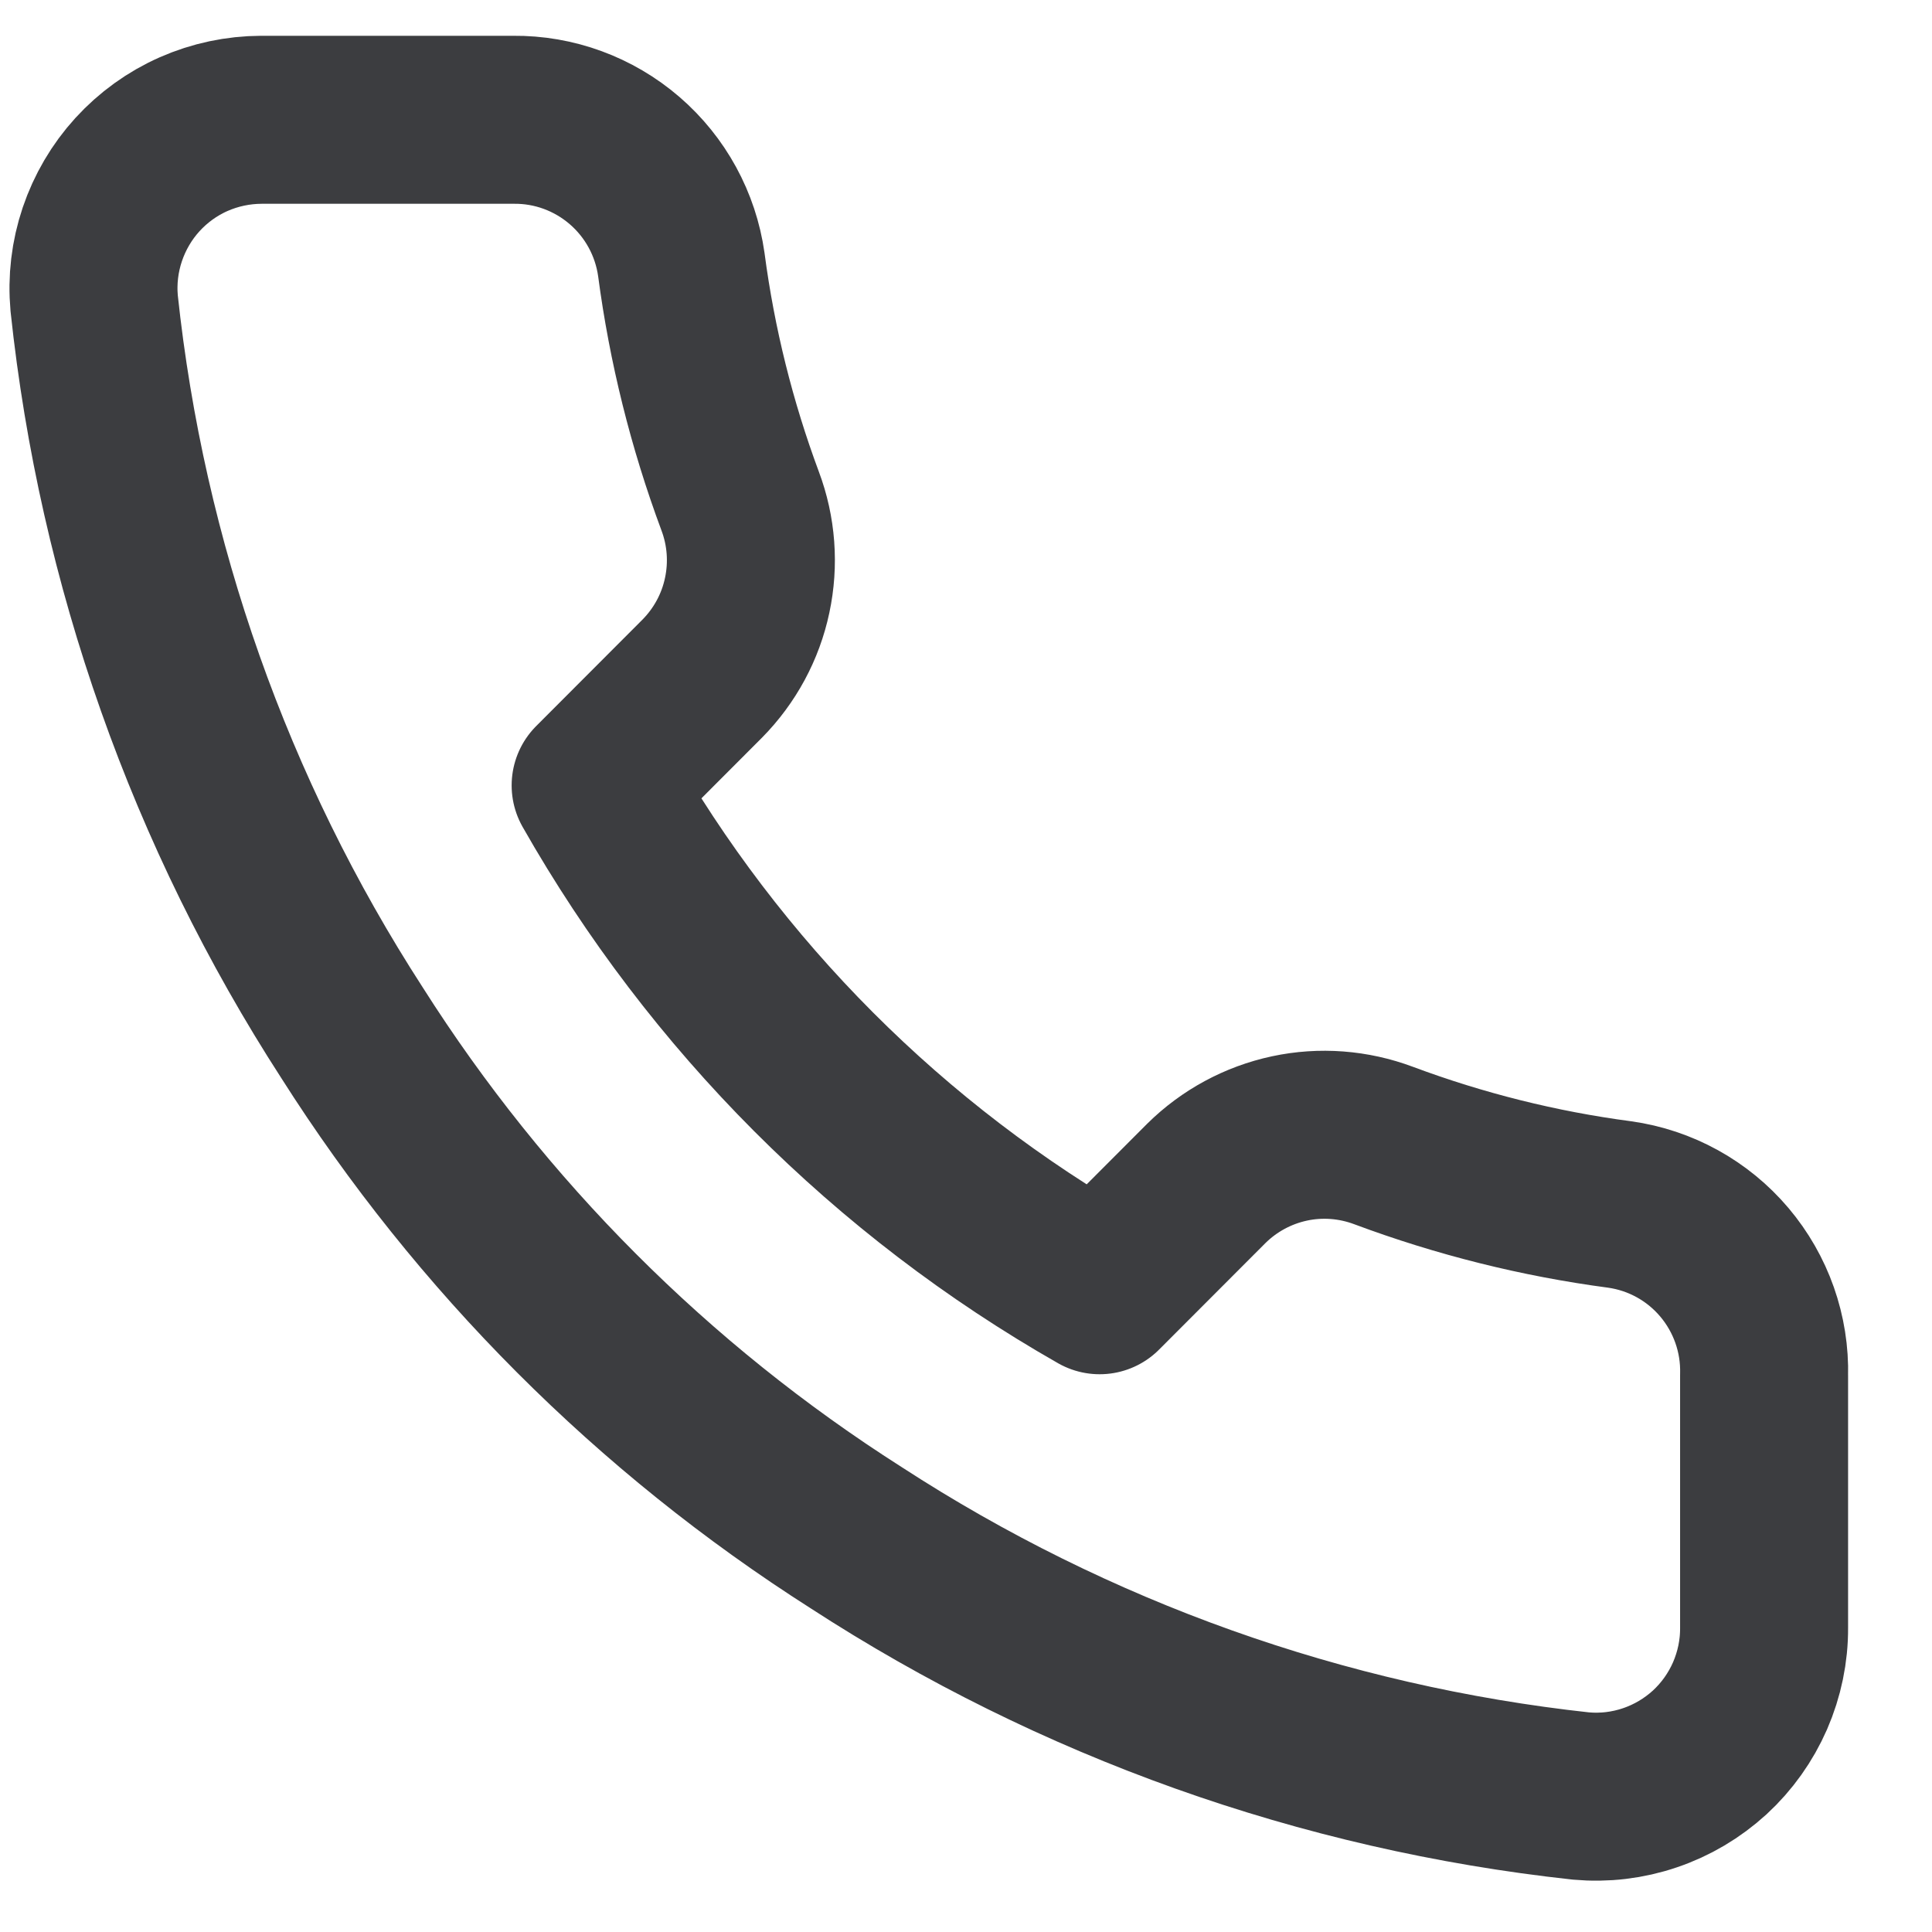
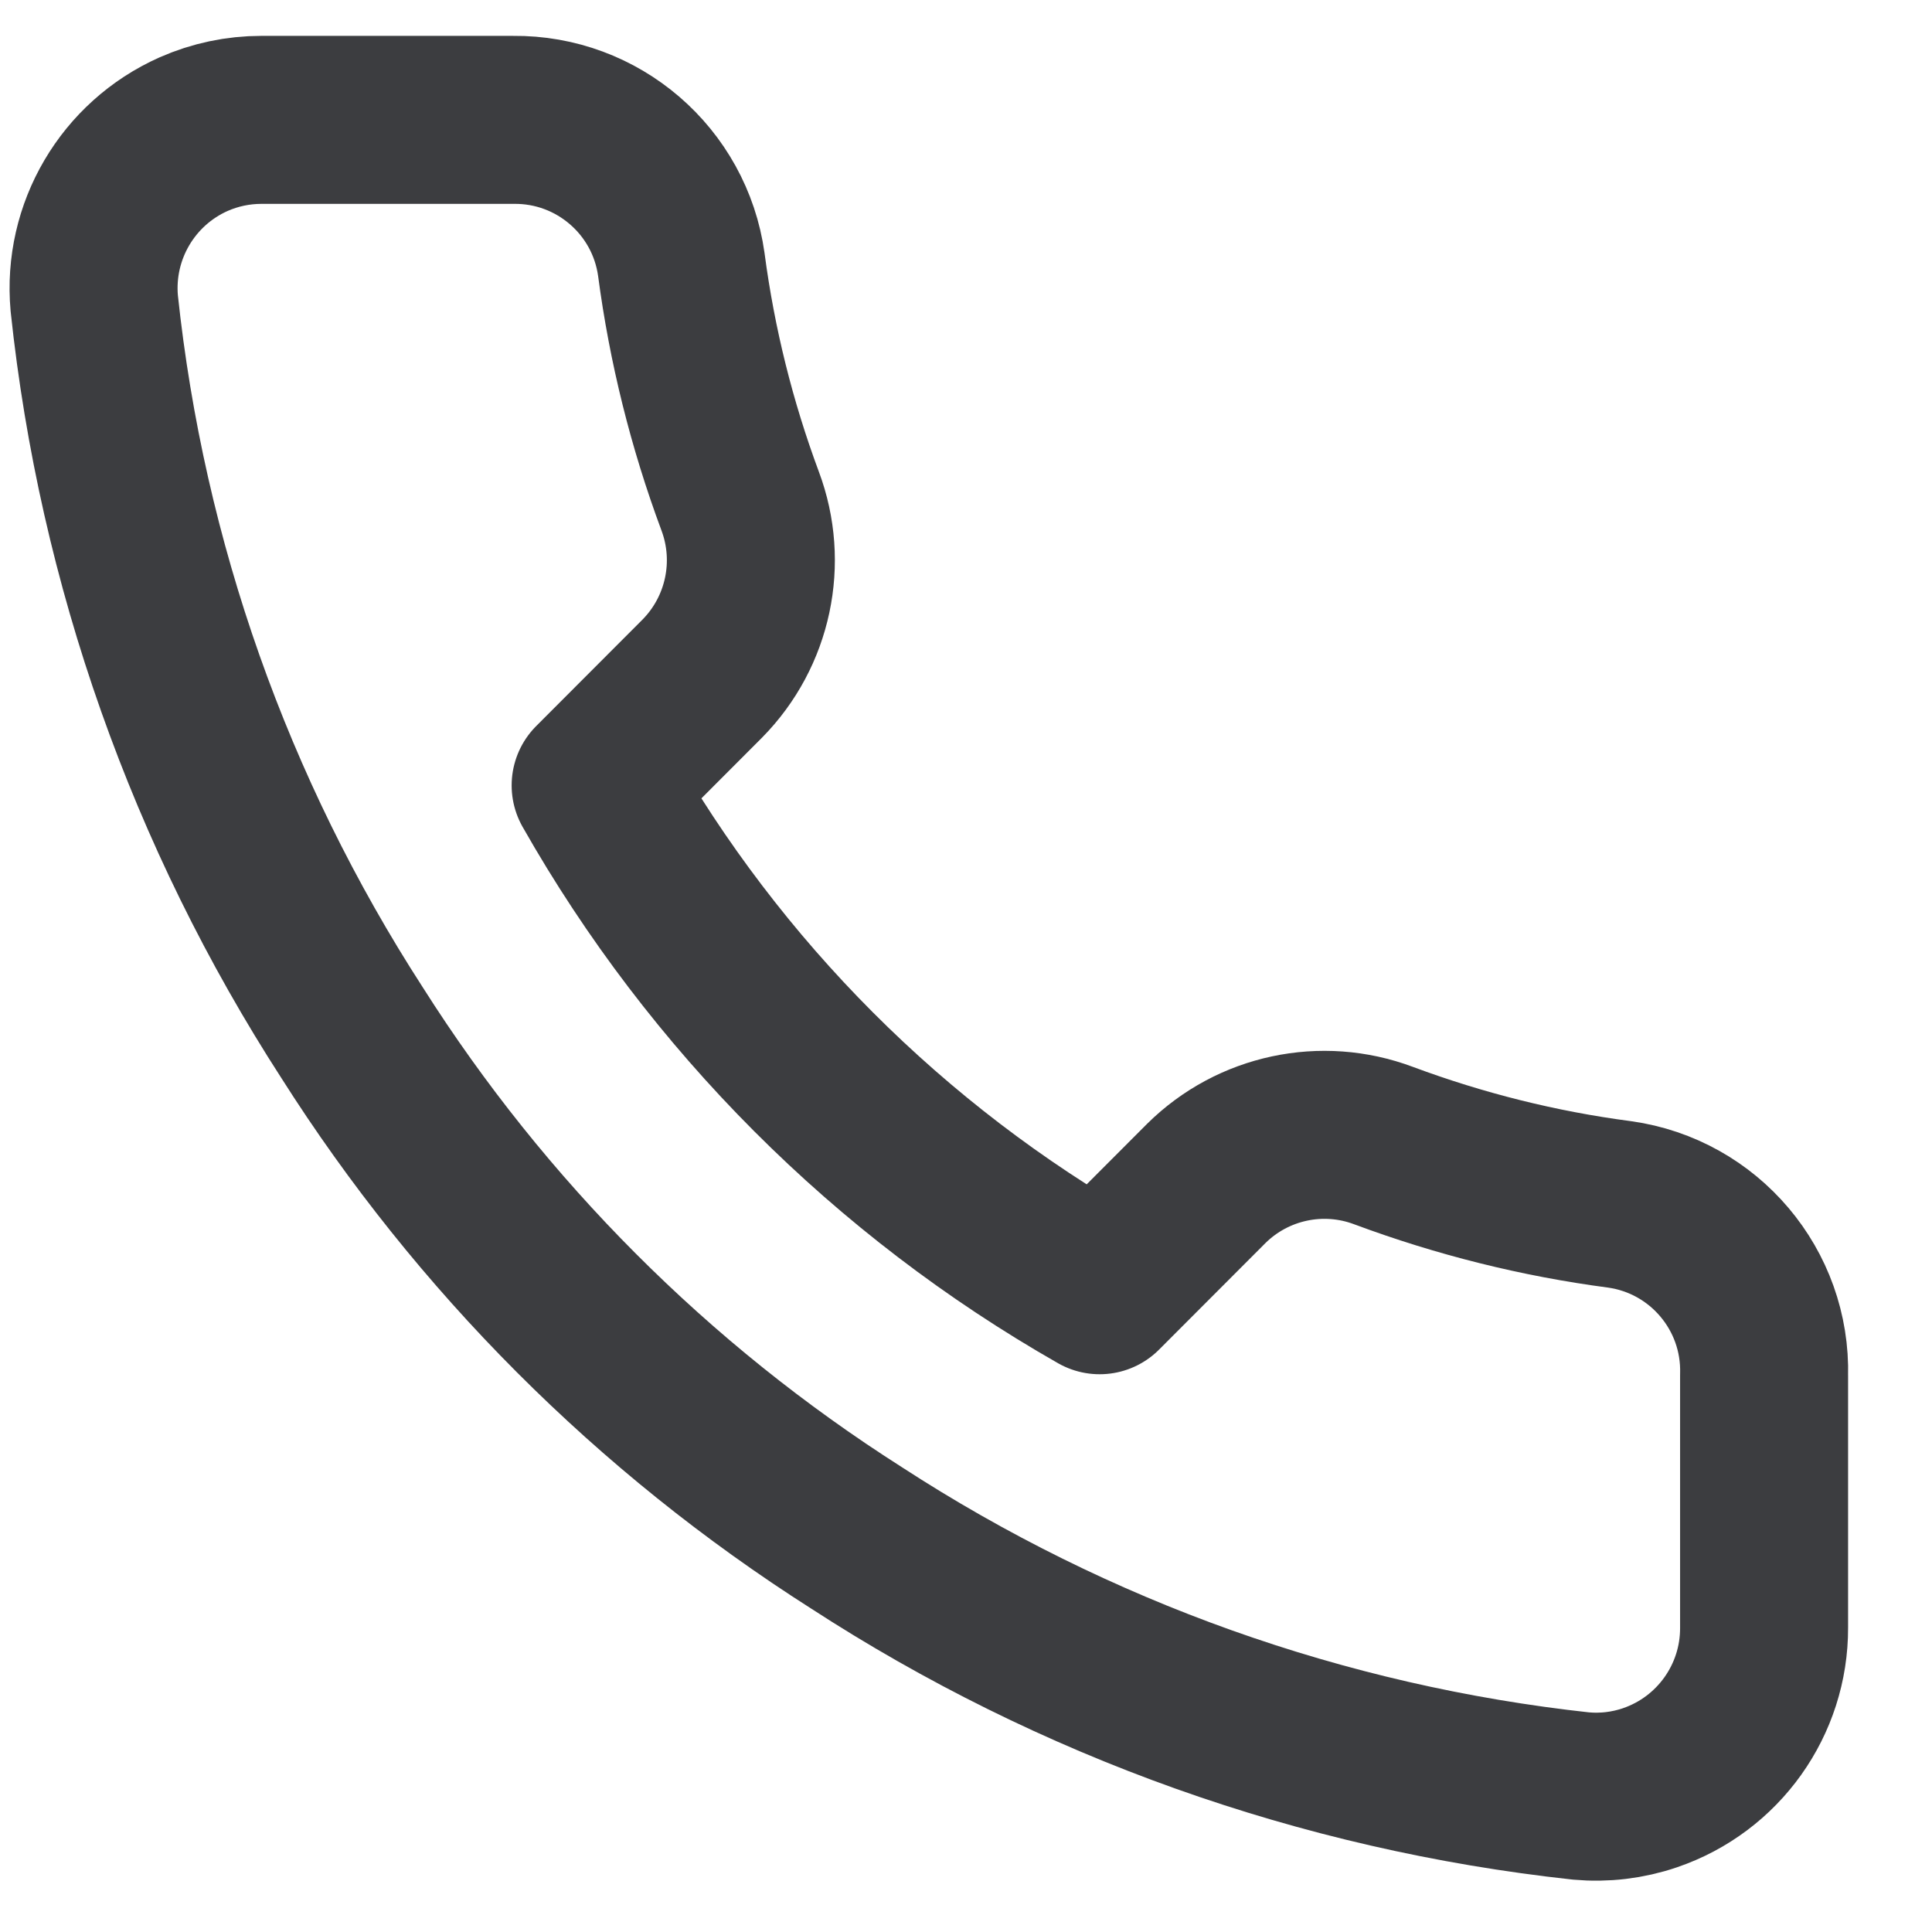
- <svg xmlns="http://www.w3.org/2000/svg" width="23" height="23" viewBox="0 0 23 23" fill="none">
-   <path d="M21.001 16.372V19.377C21.003 19.656 20.945 19.932 20.834 20.188C20.722 20.444 20.559 20.673 20.354 20.862C20.148 21.05 19.906 21.194 19.642 21.283C19.378 21.373 19.099 21.406 18.821 21.381C15.744 21.046 12.788 19.992 10.191 18.305C7.775 16.767 5.727 14.715 4.191 12.295C2.501 9.682 1.45 6.706 1.121 3.61C1.096 3.333 1.129 3.054 1.218 2.79C1.307 2.527 1.449 2.284 1.636 2.079C1.823 1.874 2.051 1.709 2.305 1.597C2.559 1.485 2.834 1.427 3.111 1.426H6.111C6.597 1.421 7.067 1.594 7.435 1.911C7.803 2.228 8.043 2.668 8.111 3.149C8.238 4.111 8.473 5.055 8.811 5.964C8.946 6.323 8.975 6.712 8.895 7.087C8.816 7.462 8.63 7.805 8.361 8.078L7.091 9.35C8.515 11.858 10.588 13.934 13.091 15.36L14.361 14.088C14.633 13.819 14.977 13.633 15.351 13.553C15.725 13.473 16.113 13.503 16.471 13.637C17.379 13.976 18.321 14.212 19.281 14.339C19.767 14.407 20.211 14.652 20.528 15.027C20.845 15.402 21.014 15.881 21.001 16.372Z" fill="none" stroke="#3C3D40" stroke-width="2" stroke-linecap="round" stroke-linejoin="round" />
+ <svg xmlns="http://www.w3.org/2000/svg" width="23" height="23" fill="none">
+   <path d="M21.001 16.372v3.005a2.006 2.006 0 01-1.359 1.906c-.264.09-.543.123-.82.098a19.767 19.767 0 01-8.63-3.076 19.516 19.516 0 01-6-6.01 19.846 19.846 0 01-3.07-8.685 2.007 2.007 0 011.183-2.013 2 2 0 01.806-.17h3a1.998 1.998 0 012 1.722c.127.962.362 1.906.7 2.815a2.007 2.007 0 01-.45 2.114L7.091 9.35a16.014 16.014 0 006 6.01l1.27-1.272a2 2 0 012.11-.45c.908.338 1.85.574 2.81.7a1.999 1.999 0 011.72 2.034z" stroke="#3C3D40" stroke-width="2" stroke-linecap="round" stroke-linejoin="round" />
</svg>
